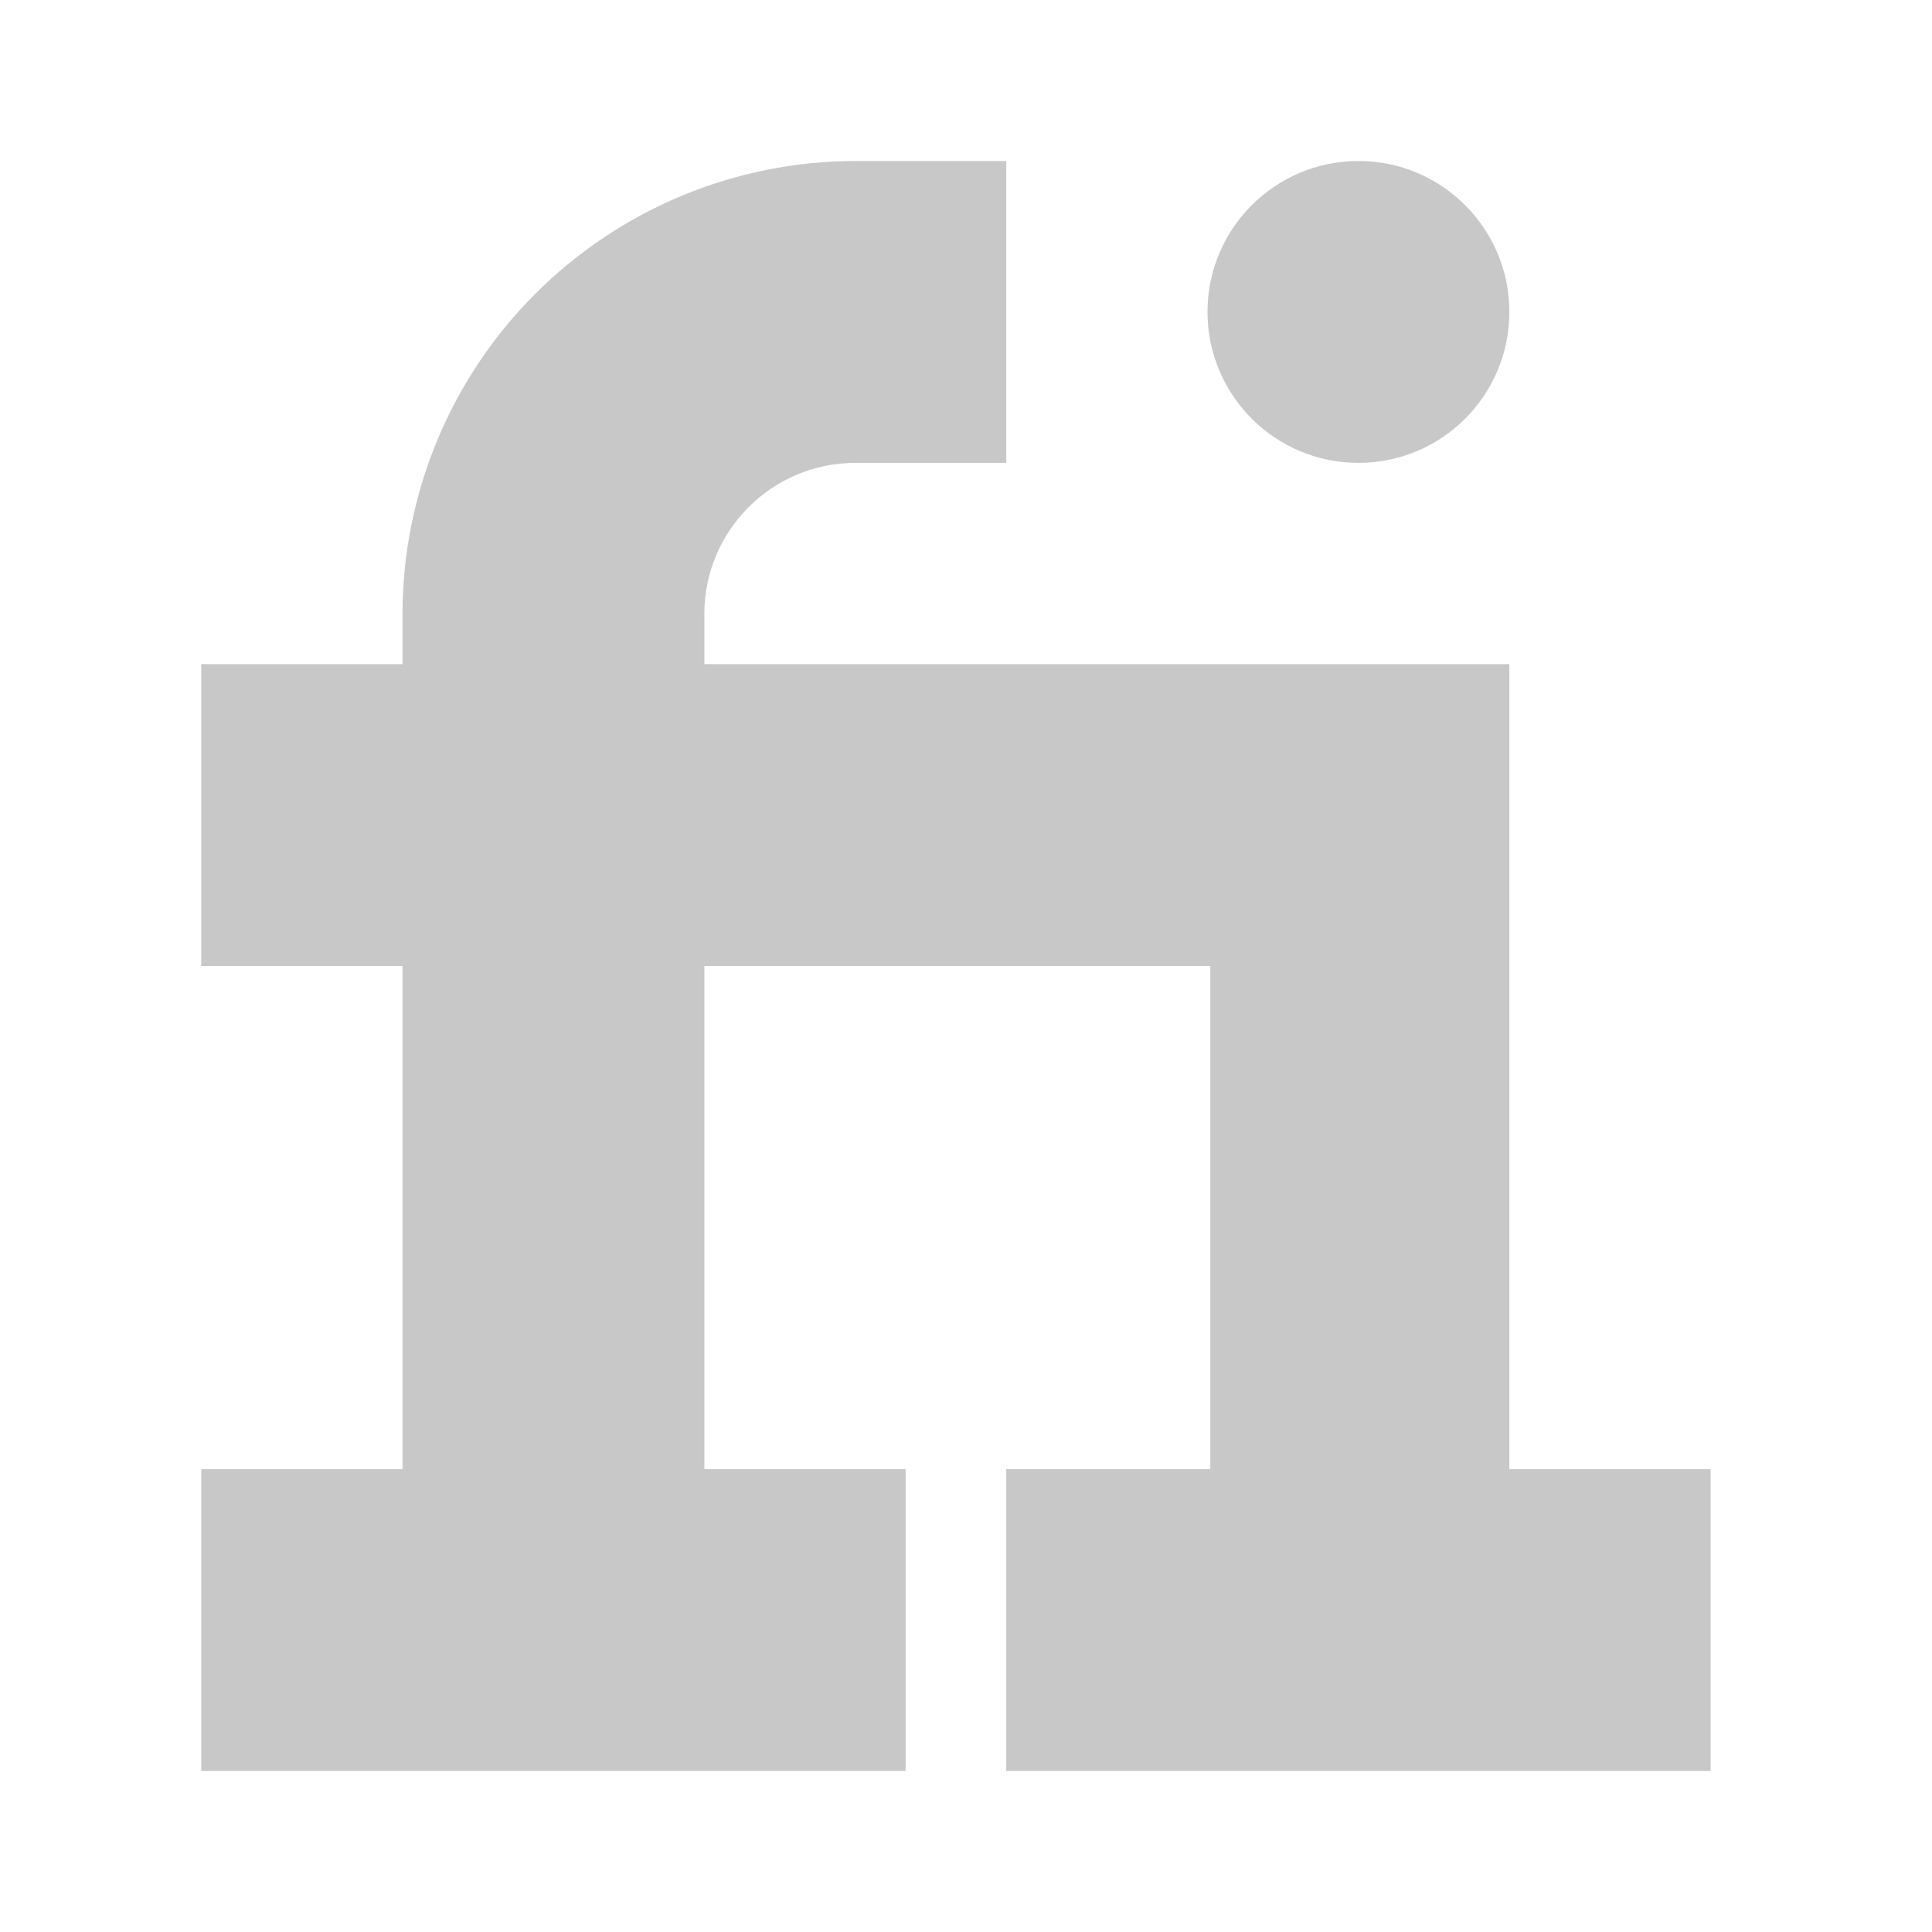
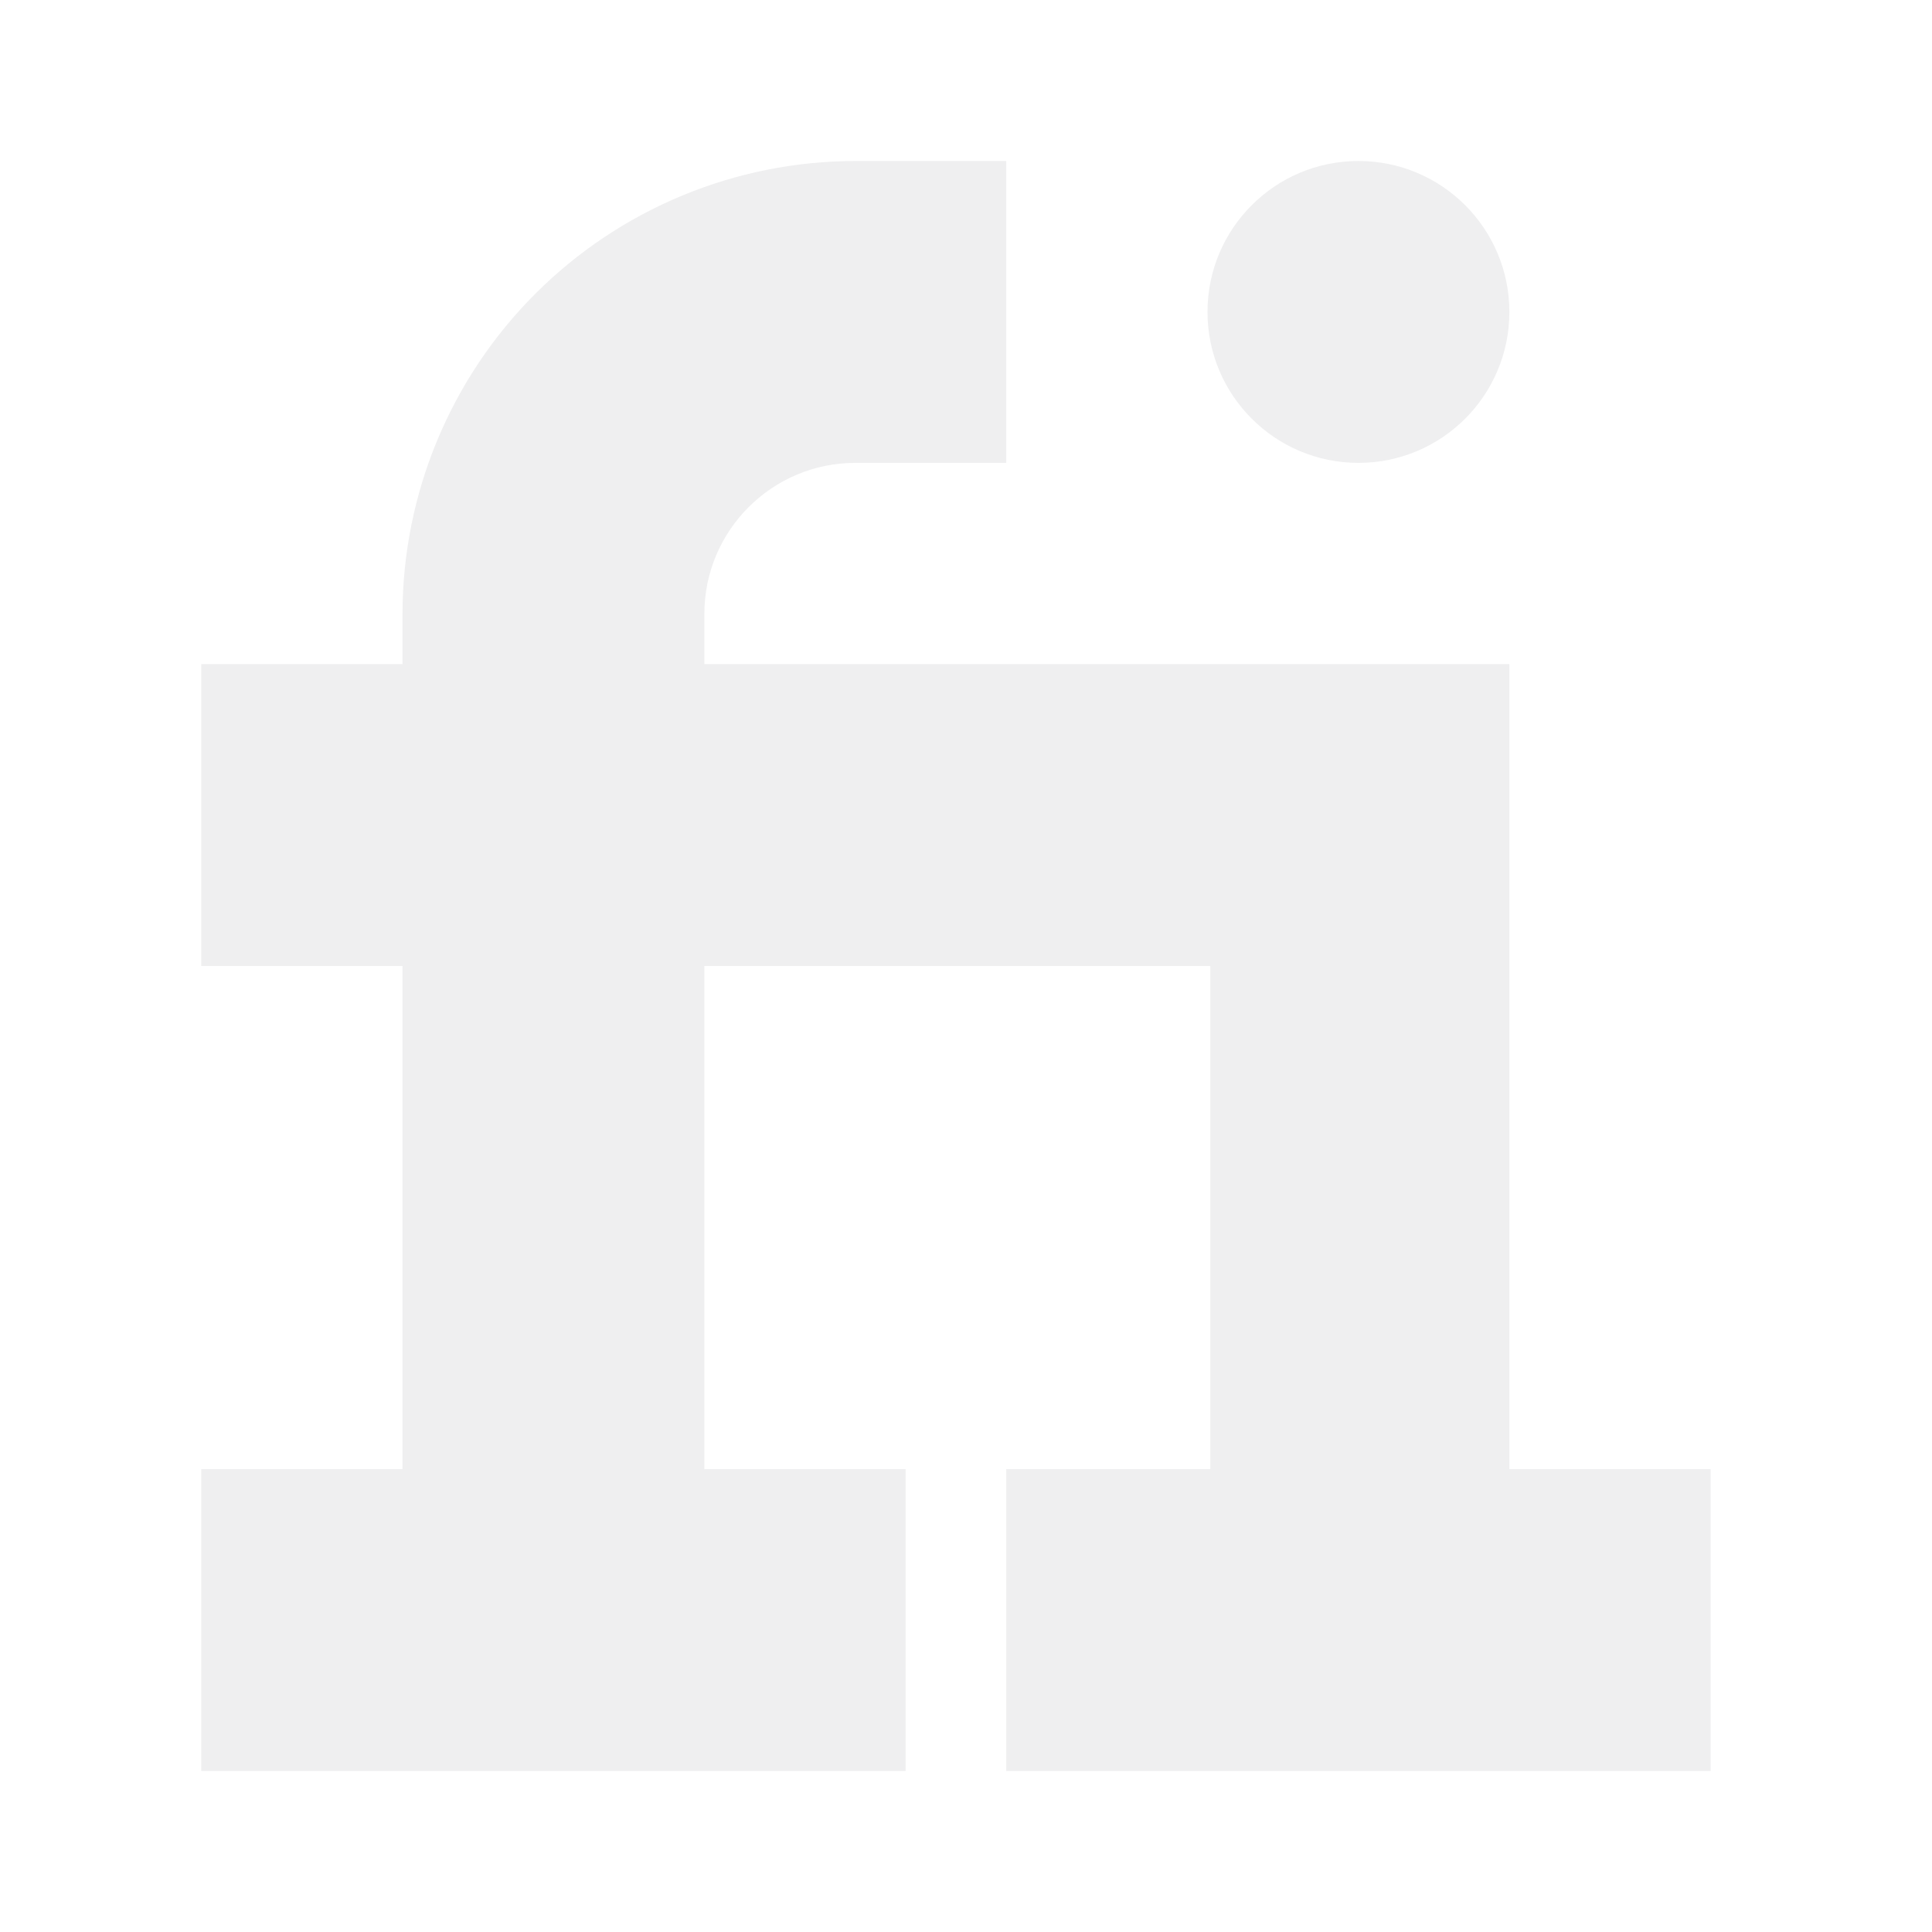
<svg xmlns="http://www.w3.org/2000/svg" width="154" height="154" viewBox="0 0 154 154" fill="none">
-   <path d="M120.312 117.104V52.937H56.145V48.927C56.145 42.292 61.542 36.896 68.176 36.896H80.208V12.833H68.176C58.607 12.845 49.434 16.652 42.667 23.418C35.901 30.184 32.095 39.358 32.083 48.927V52.937H16.041V77H32.083V117.104H16.041V141.167H72.187V117.104H56.145V77H96.474V117.104H80.208V141.167H136.354V117.104H120.312Z" fill="#C8C8C8" />
-   <path d="M108.281 36.896C114.926 36.896 120.312 31.509 120.312 24.864C120.312 18.22 114.926 12.833 108.281 12.833C101.637 12.833 96.25 18.22 96.25 24.864C96.25 31.509 101.637 36.896 108.281 36.896Z" fill="#C8C8C8" />
+   <path d="M120.312 117.104V52.937H56.145V48.927C56.145 42.292 61.542 36.896 68.176 36.896H80.208V12.833H68.176C58.607 12.845 49.434 16.652 42.667 23.418C35.901 30.184 32.095 39.358 32.083 48.927V52.937H16.041V77H32.083V117.104H16.041V141.167H72.187V117.104H56.145V77H96.474V117.104H80.208V141.167H136.354V117.104H120.312Z" fill="#efeff0" />
+   <path d="M108.281 36.896C114.926 36.896 120.312 31.509 120.312 24.864C120.312 18.22 114.926 12.833 108.281 12.833C101.637 12.833 96.25 18.22 96.25 24.864C96.25 31.509 101.637 36.896 108.281 36.896Z" fill="#efeff0" />
</svg>
